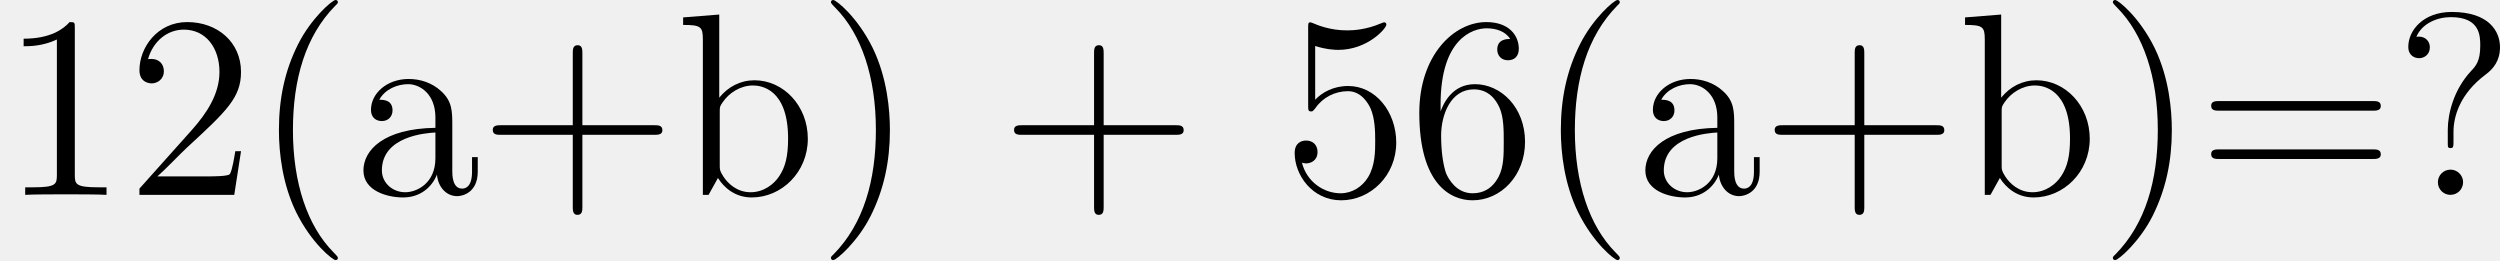
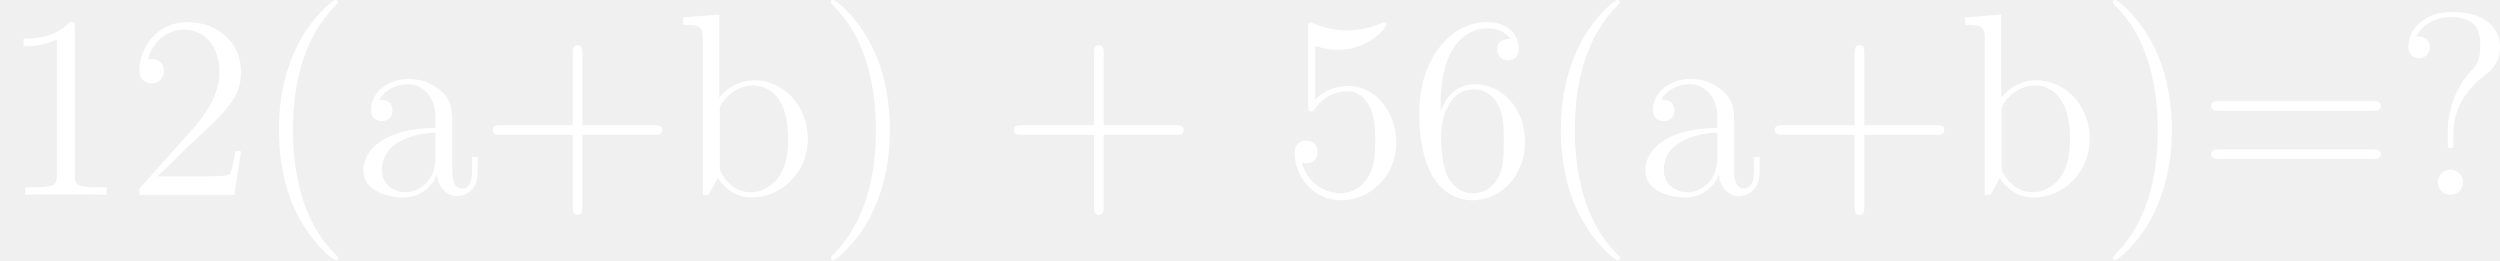
- <svg xmlns="http://www.w3.org/2000/svg" xmlns:xlink="http://www.w3.org/1999/xlink" height="23.934pt" version="1.1" viewBox="112.827 113.574 230.077 23.934" width="230.077pt">
+ <svg xmlns="http://www.w3.org/2000/svg" xmlns:xlink="http://www.w3.org/1999/xlink" height="23.934pt" version="1.1" viewBox="112.827 113.574 230.077 23.934" width="230.077pt" fill="#ffffff">
  <defs>
    <path d="M3.885 2.905C3.885 2.869 3.885 2.845 3.682 2.642C2.487 1.435 1.817 -0.538 1.817 -2.977C1.817 -5.296 2.379 -7.293 3.766 -8.703C3.885 -8.811 3.885 -8.835 3.885 -8.871C3.885 -8.942 3.826 -8.966 3.778 -8.966C3.622 -8.966 2.642 -8.106 2.056 -6.934C1.447 -5.727 1.172 -4.447 1.172 -2.977C1.172 -1.913 1.339 -0.49 1.961 0.789C2.666 2.224 3.646 3.001 3.778 3.001C3.826 3.001 3.885 2.977 3.885 2.905Z" id="g0-40" />
    <path d="M3.371 -2.977C3.371 -3.885 3.252 -5.368 2.582 -6.755C1.877 -8.189 0.897 -8.966 0.765 -8.966C0.717 -8.966 0.658 -8.942 0.658 -8.871C0.658 -8.835 0.658 -8.811 0.861 -8.608C2.056 -7.4 2.726 -5.428 2.726 -2.989C2.726 -0.669 2.164 1.327 0.777 2.738C0.658 2.845 0.658 2.869 0.658 2.905C0.658 2.977 0.717 3.001 0.765 3.001C0.921 3.001 1.901 2.14 2.487 0.968C3.096 -0.251 3.371 -1.542 3.371 -2.977Z" id="g0-41" />
    <path d="M4.77 -2.762H8.07C8.237 -2.762 8.452 -2.762 8.452 -2.977C8.452 -3.204 8.249 -3.204 8.07 -3.204H4.77V-6.504C4.77 -6.671 4.77 -6.886 4.555 -6.886C4.328 -6.886 4.328 -6.683 4.328 -6.504V-3.204H1.028C0.861 -3.204 0.646 -3.204 0.646 -2.989C0.646 -2.762 0.849 -2.762 1.028 -2.762H4.328V0.538C4.328 0.705 4.328 0.921 4.543 0.921C4.77 0.921 4.77 0.717 4.77 0.538V-2.762Z" id="g0-43" />
    <path d="M3.443 -7.663C3.443 -7.938 3.443 -7.95 3.204 -7.95C2.917 -7.627 2.319 -7.185 1.088 -7.185V-6.838C1.363 -6.838 1.961 -6.838 2.618 -7.149V-0.921C2.618 -0.49 2.582 -0.347 1.53 -0.347H1.16V0C1.482 -0.024 2.642 -0.024 3.037 -0.024S4.579 -0.024 4.902 0V-0.347H4.531C3.479 -0.347 3.443 -0.49 3.443 -0.921V-7.663Z" id="g0-49" />
    <path d="M5.26 -2.008H4.997C4.961 -1.805 4.866 -1.148 4.746 -0.956C4.663 -0.849 3.981 -0.849 3.622 -0.849H1.411C1.734 -1.124 2.463 -1.889 2.774 -2.176C4.591 -3.85 5.26 -4.471 5.26 -5.655C5.26 -7.03 4.172 -7.95 2.786 -7.95S0.586 -6.767 0.586 -5.738C0.586 -5.129 1.112 -5.129 1.148 -5.129C1.399 -5.129 1.71 -5.308 1.71 -5.691C1.71 -6.025 1.482 -6.253 1.148 -6.253C1.04 -6.253 1.016 -6.253 0.98 -6.241C1.207 -7.054 1.853 -7.603 2.63 -7.603C3.646 -7.603 4.268 -6.755 4.268 -5.655C4.268 -4.639 3.682 -3.754 3.001 -2.989L0.586 -0.287V0H4.949L5.26 -2.008Z" id="g0-50" />
    <path d="M1.53 -6.85C2.044 -6.683 2.463 -6.671 2.594 -6.671C3.945 -6.671 4.806 -7.663 4.806 -7.831C4.806 -7.878 4.782 -7.938 4.71 -7.938C4.686 -7.938 4.663 -7.938 4.555 -7.89C3.885 -7.603 3.312 -7.568 3.001 -7.568C2.212 -7.568 1.65 -7.807 1.423 -7.902C1.339 -7.938 1.315 -7.938 1.303 -7.938C1.207 -7.938 1.207 -7.867 1.207 -7.675V-4.125C1.207 -3.909 1.207 -3.838 1.351 -3.838C1.411 -3.838 1.423 -3.85 1.542 -3.993C1.877 -4.483 2.439 -4.77 3.037 -4.77C3.67 -4.77 3.981 -4.184 4.077 -3.981C4.28 -3.515 4.292 -2.929 4.292 -2.475S4.292 -1.339 3.957 -0.801C3.694 -0.371 3.228 -0.072 2.702 -0.072C1.913 -0.072 1.136 -0.61 0.921 -1.482C0.98 -1.459 1.052 -1.447 1.112 -1.447C1.315 -1.447 1.638 -1.566 1.638 -1.973C1.638 -2.307 1.411 -2.499 1.112 -2.499C0.897 -2.499 0.586 -2.391 0.586 -1.925C0.586 -0.909 1.399 0.251 2.726 0.251C4.077 0.251 5.26 -0.885 5.26 -2.403C5.26 -3.826 4.304 -5.009 3.049 -5.009C2.367 -5.009 1.841 -4.71 1.53 -4.376V-6.85Z" id="g0-53" />
    <path d="M1.47 -4.16C1.47 -7.185 2.941 -7.663 3.587 -7.663C4.017 -7.663 4.447 -7.532 4.674 -7.173C4.531 -7.173 4.077 -7.173 4.077 -6.683C4.077 -6.42 4.256 -6.193 4.567 -6.193C4.866 -6.193 5.069 -6.372 5.069 -6.719C5.069 -7.34 4.615 -7.95 3.575 -7.95C2.068 -7.95 0.49 -6.408 0.49 -3.778C0.49 -0.49 1.925 0.251 2.941 0.251C4.244 0.251 5.356 -0.885 5.356 -2.439C5.356 -4.029 4.244 -5.093 3.049 -5.093C1.985 -5.093 1.59 -4.172 1.47 -3.838V-4.16ZM2.941 -0.072C2.188 -0.072 1.829 -0.741 1.722 -0.992C1.614 -1.303 1.494 -1.889 1.494 -2.726C1.494 -3.67 1.925 -4.854 3.001 -4.854C3.658 -4.854 4.005 -4.411 4.184 -4.005C4.376 -3.563 4.376 -2.965 4.376 -2.451C4.376 -1.841 4.376 -1.303 4.148 -0.849C3.85 -0.275 3.419 -0.072 2.941 -0.072Z" id="g0-54" />
    <path d="M8.07 -3.873C8.237 -3.873 8.452 -3.873 8.452 -4.089C8.452 -4.316 8.249 -4.316 8.07 -4.316H1.028C0.861 -4.316 0.646 -4.316 0.646 -4.101C0.646 -3.873 0.849 -3.873 1.028 -3.873H8.07ZM8.07 -1.65C8.237 -1.65 8.452 -1.65 8.452 -1.865C8.452 -2.092 8.249 -2.092 8.07 -2.092H1.028C0.861 -2.092 0.646 -2.092 0.646 -1.877C0.646 -1.65 0.849 -1.65 1.028 -1.65H8.07Z" id="g0-61" />
    <path d="M2.726 -2.893C2.726 -3.599 3.013 -4.651 4.22 -5.547C4.555 -5.798 4.866 -6.169 4.866 -6.791C4.866 -7.52 4.364 -8.416 2.642 -8.416C1.351 -8.416 0.646 -7.58 0.646 -6.814C0.646 -6.384 0.968 -6.288 1.148 -6.288C1.351 -6.288 1.638 -6.432 1.638 -6.791C1.638 -7.066 1.435 -7.281 1.136 -7.281C1.064 -7.281 1.04 -7.281 1.016 -7.269C1.279 -7.89 1.973 -8.177 2.606 -8.177C3.957 -8.177 3.957 -7.305 3.957 -6.85C3.957 -6.145 3.742 -5.918 3.539 -5.703C2.726 -4.83 2.463 -3.718 2.463 -2.989V-2.415C2.463 -2.2 2.463 -2.152 2.594 -2.152S2.726 -2.236 2.726 -2.451V-2.893ZM3.168 -0.586C3.168 -0.897 2.905 -1.16 2.594 -1.16C2.236 -1.16 2.008 -0.873 2.008 -0.586C2.008 -0.227 2.295 0 2.582 0C2.917 0 3.168 -0.263 3.168 -0.586Z" id="g0-63" />
    <path d="M4.615 -3.192C4.615 -3.838 4.615 -4.316 4.089 -4.782C3.67 -5.165 3.132 -5.332 2.606 -5.332C1.626 -5.332 0.873 -4.686 0.873 -3.909C0.873 -3.563 1.1 -3.395 1.375 -3.395C1.662 -3.395 1.865 -3.599 1.865 -3.885C1.865 -4.376 1.435 -4.376 1.255 -4.376C1.53 -4.878 2.104 -5.093 2.582 -5.093C3.132 -5.093 3.838 -4.639 3.838 -3.563V-3.084C1.435 -3.049 0.526 -2.044 0.526 -1.124C0.526 -0.179 1.626 0.12 2.355 0.12C3.144 0.12 3.682 -0.359 3.909 -0.933C3.957 -0.371 4.328 0.06 4.842 0.06C5.093 0.06 5.786 -0.108 5.786 -1.064V-1.734H5.523V-1.064C5.523 -0.383 5.236 -0.287 5.069 -0.287C4.615 -0.287 4.615 -0.921 4.615 -1.1V-3.192ZM3.838 -1.686C3.838 -0.514 2.965 -0.12 2.451 -0.12C1.865 -0.12 1.375 -0.55 1.375 -1.124C1.375 -2.702 3.407 -2.845 3.838 -2.869V-1.686Z" id="g0-97" />
    <path d="M1.997 -8.297L0.335 -8.165V-7.819C1.148 -7.819 1.243 -7.735 1.243 -7.149V0H1.506C1.554 -0.096 1.889 -0.693 1.937 -0.777C2.212 -0.335 2.726 0.12 3.491 0.12C4.866 0.12 6.073 -1.04 6.073 -2.582C6.073 -4.101 4.949 -5.272 3.622 -5.272C2.965 -5.272 2.403 -4.973 1.997 -4.471V-8.297ZM2.02 -3.826C2.02 -4.041 2.02 -4.065 2.152 -4.256C2.439 -4.686 2.965 -5.033 3.551 -5.033C3.909 -5.033 5.165 -4.89 5.165 -2.594C5.165 -1.793 5.045 -1.291 4.758 -0.861C4.519 -0.49 4.041 -0.12 3.443 -0.12C2.798 -0.12 2.379 -0.538 2.176 -0.861C2.02 -1.112 2.02 -1.16 2.02 -1.363V-3.826Z" id="g0-98" />
  </defs>
  <g id="page1" transform="matrix(2 0 0 2 0 0)">
    <use x="56.413" xlink:href="#g0-49" y="65.753" />
    <use x="62.244" xlink:href="#g0-50" y="65.753" />
    <use x="68.076" xlink:href="#g0-40" y="65.753" />
    <use x="72.611" xlink:href="#g0-97" y="65.753" />
    <use x="78.442" xlink:href="#g0-43" y="65.753" />
    <use x="87.513" xlink:href="#g0-98" y="65.753" />
    <use x="93.992" xlink:href="#g0-41" y="65.753" />
    <use x="102.429" xlink:href="#g0-43" y="65.753" />
    <use x="115.402" xlink:href="#g0-53" y="65.753" />
    <use x="121.233" xlink:href="#g0-54" y="65.753" />
    <use x="127.064" xlink:href="#g0-40" y="65.753" />
    <use x="131.599" xlink:href="#g0-97" y="65.753" />
    <use x="137.43" xlink:href="#g0-43" y="65.753" />
    <use x="146.501" xlink:href="#g0-98" y="65.753" />
    <use x="152.98" xlink:href="#g0-41" y="65.753" />
    <use x="157.515" xlink:href="#g0-61" y="65.753" />
    <use x="166.586" xlink:href="#g0-63" y="65.753" />
  </g>
</svg>
